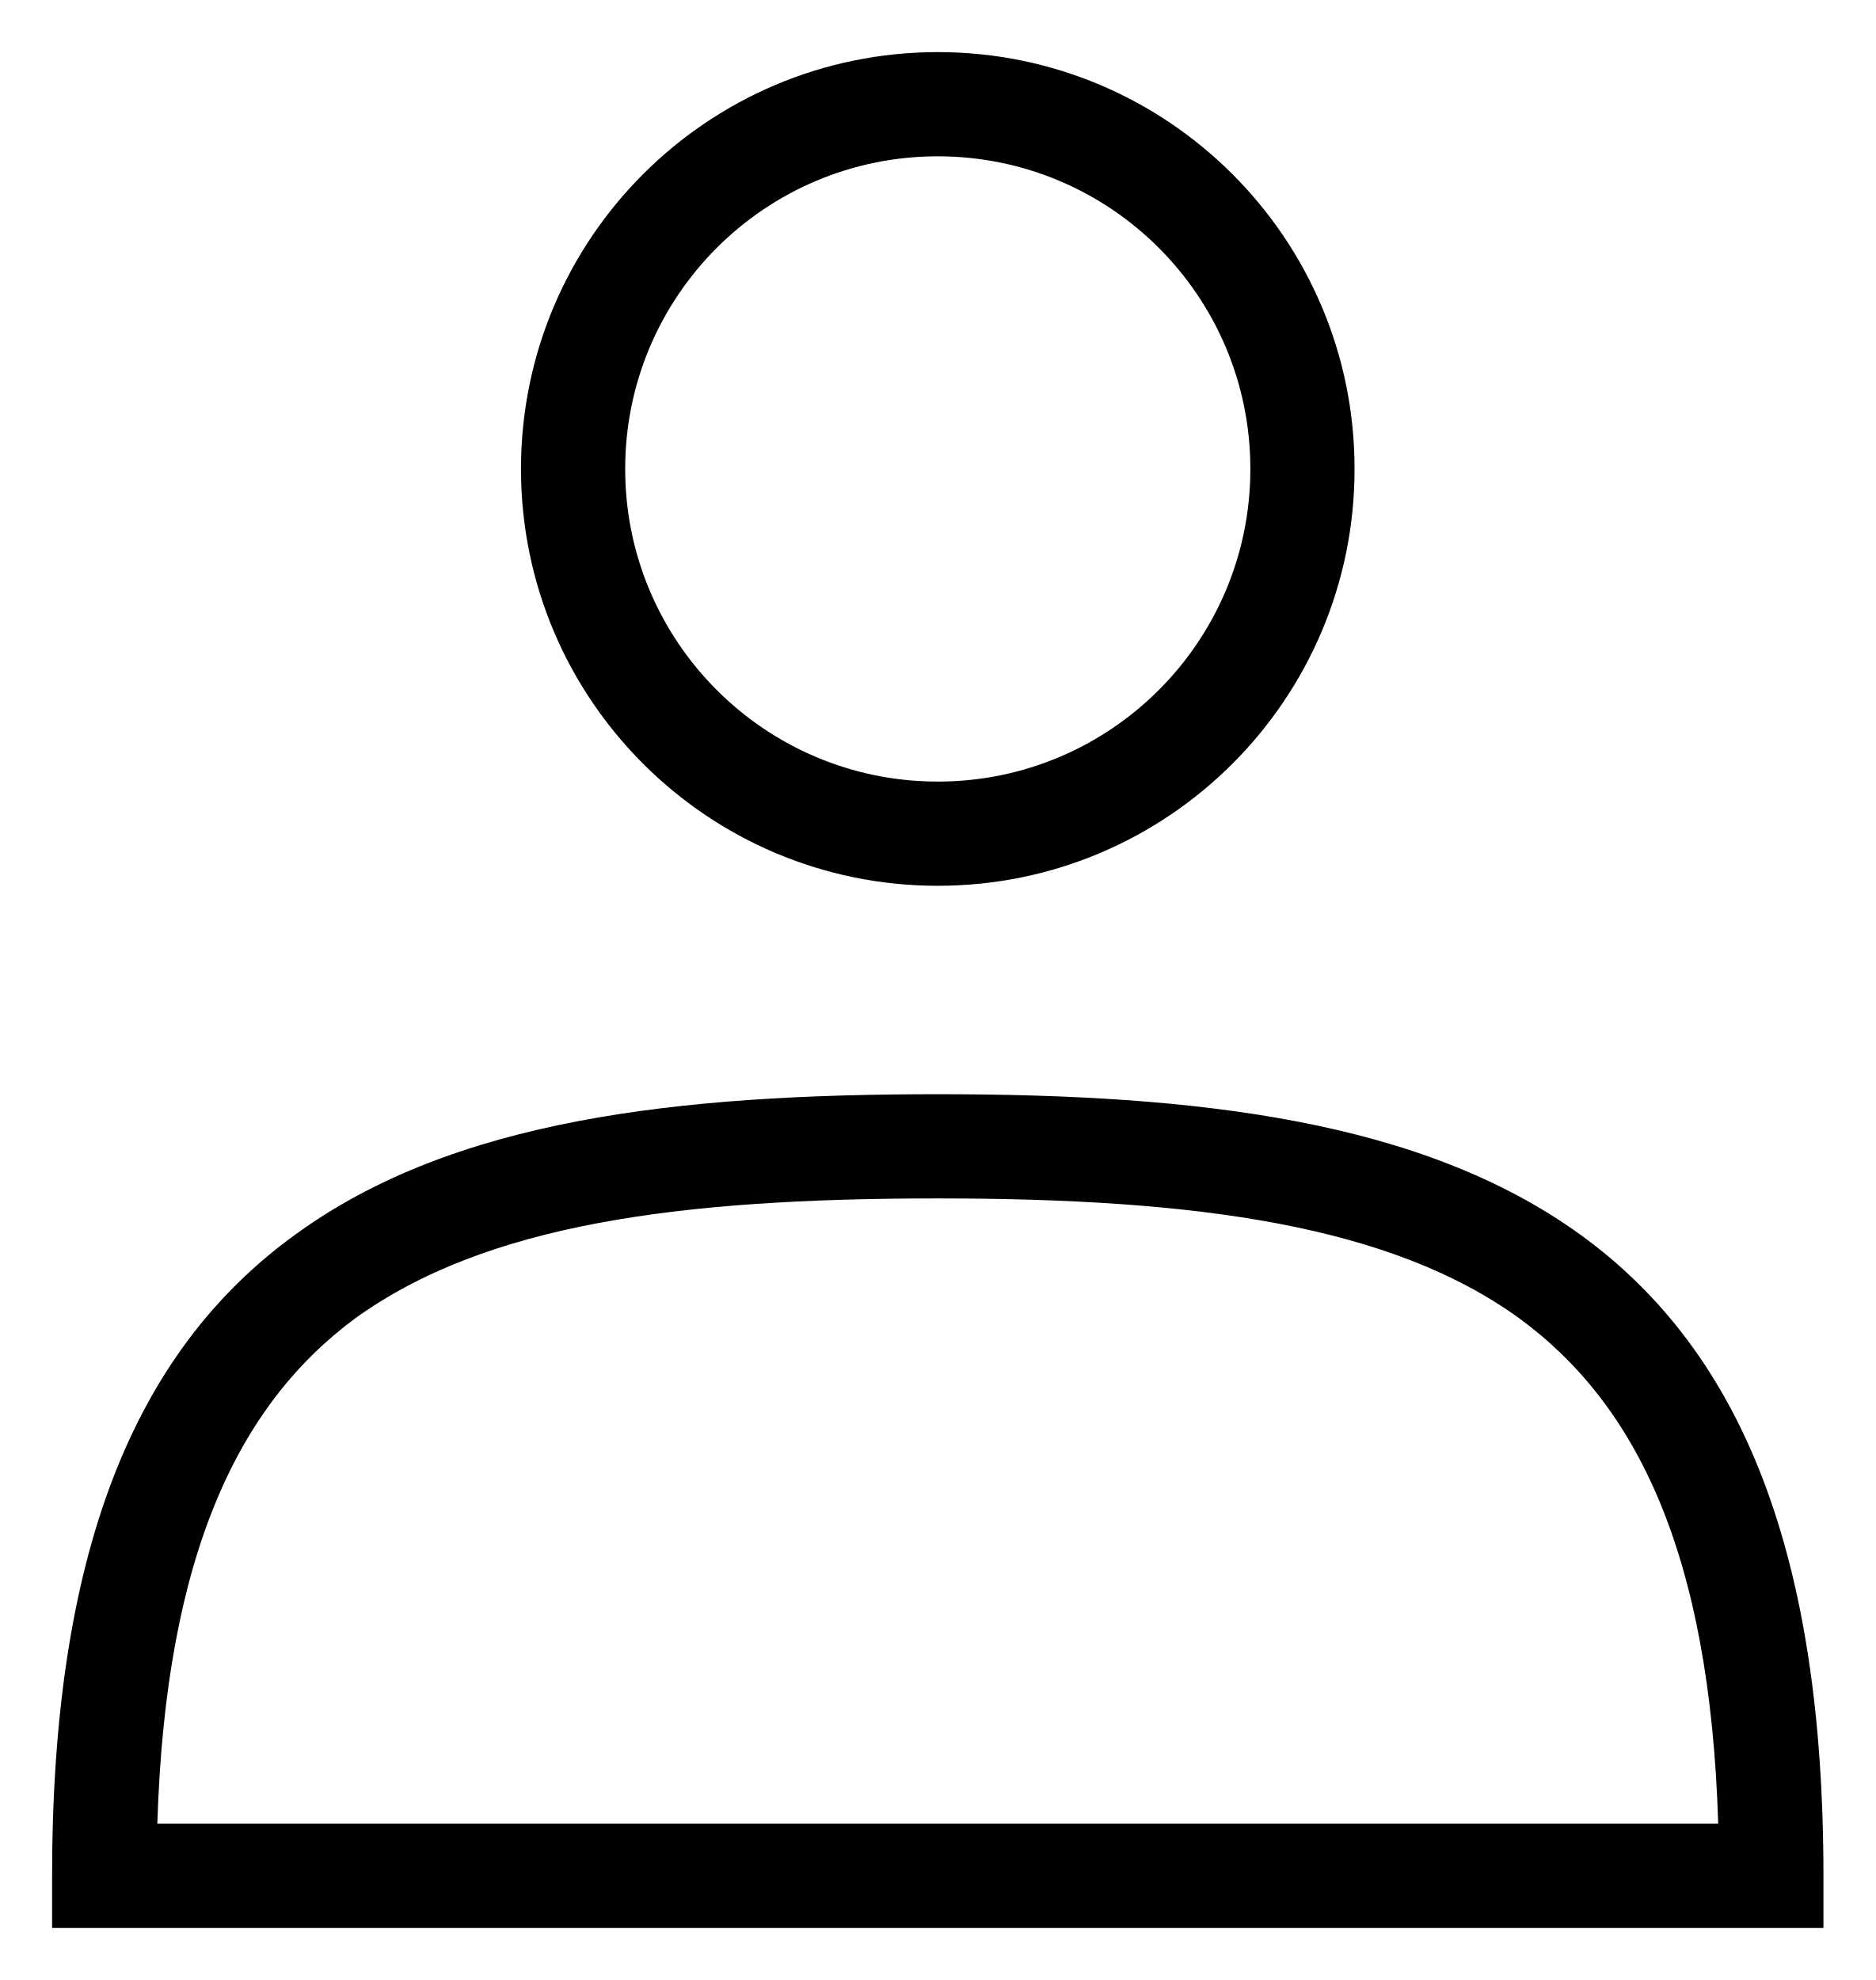
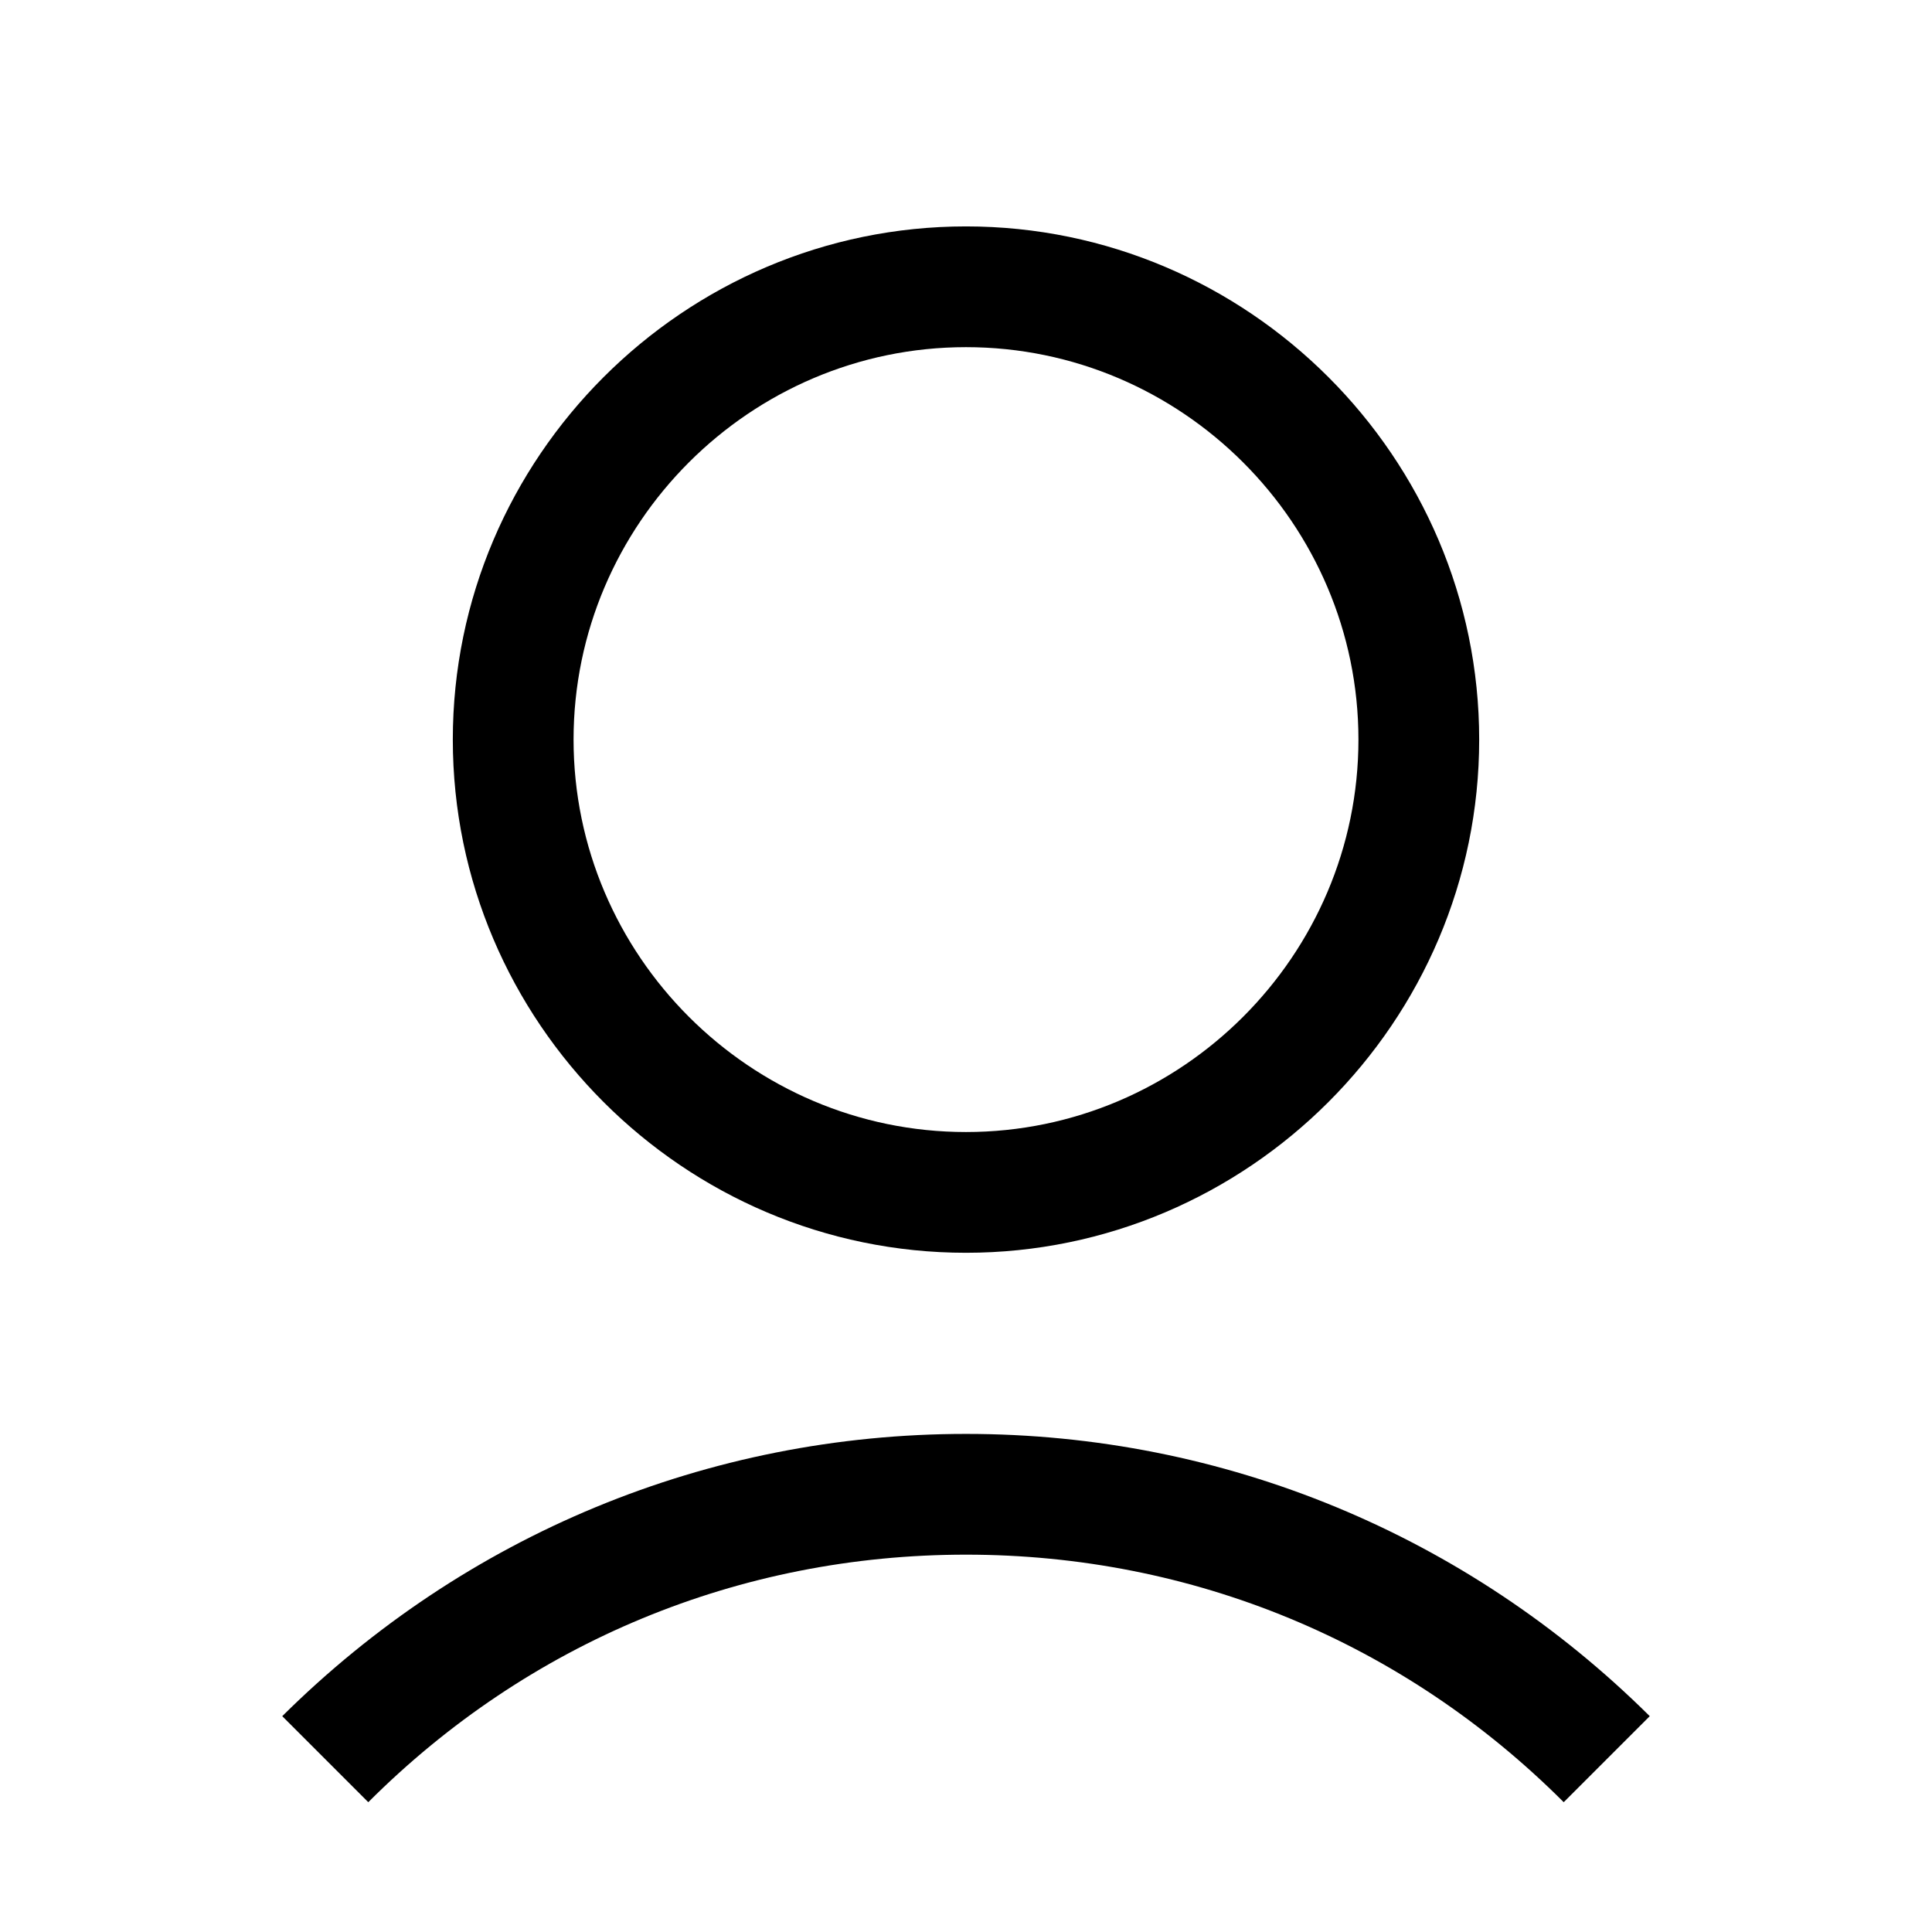
- <svg xmlns="http://www.w3.org/2000/svg" fill="none" class="icon icon-account" viewBox="0 0 18 19">
-   <path fill="currentColor" fill-rule="evenodd" d="M6 4.5a3 3 0 1 1 6 0 3 3 0 0 1-6 0m3-4a4 4 0 1 0 0 8 4 4 0 0 0 0-8m5.58 12.15c1.12.82 1.83 2.24 1.91 4.85H1.51c.08-2.6.79-4.03 1.9-4.85C4.66 11.75 6.5 11.5 9 11.5s4.35.26 5.58 1.15M9 10.5c-2.5 0-4.65.24-6.17 1.35C1.27 12.98.5 14.93.5 18v.5h17V18c0-3.07-.77-5.02-2.33-6.15-1.52-1.1-3.67-1.35-6.17-1.35" clip-rule="evenodd" />
+ <svg xmlns="http://www.w3.org/2000/svg" id="Layer_1" fill="currentColor" style="enable-background:new 0 0 128 128;" version="1.1" viewBox="0 0 128 128" xml:space="preserve">
+   <g>
+     <path d="M30,49c0,18.7,15.3,34,34,34s34-15.3,34-34S82.7,15,64,15S30,30.3,30,49z M90,49c0,14.3-11.7,26-26,26S38,63.3,38,49   s11.7-26,26-26S90,34.7,90,49z" />
+     <path d="M24.4,119.4C35,108.8,49,103,64,103s29,5.8,39.6,16.4l5.7-5.7C97.2,101.7,81.1,95,64,95s-33.2,6.7-45.3,18.7L24.4,119.4z" />
+   </g>
</svg>
